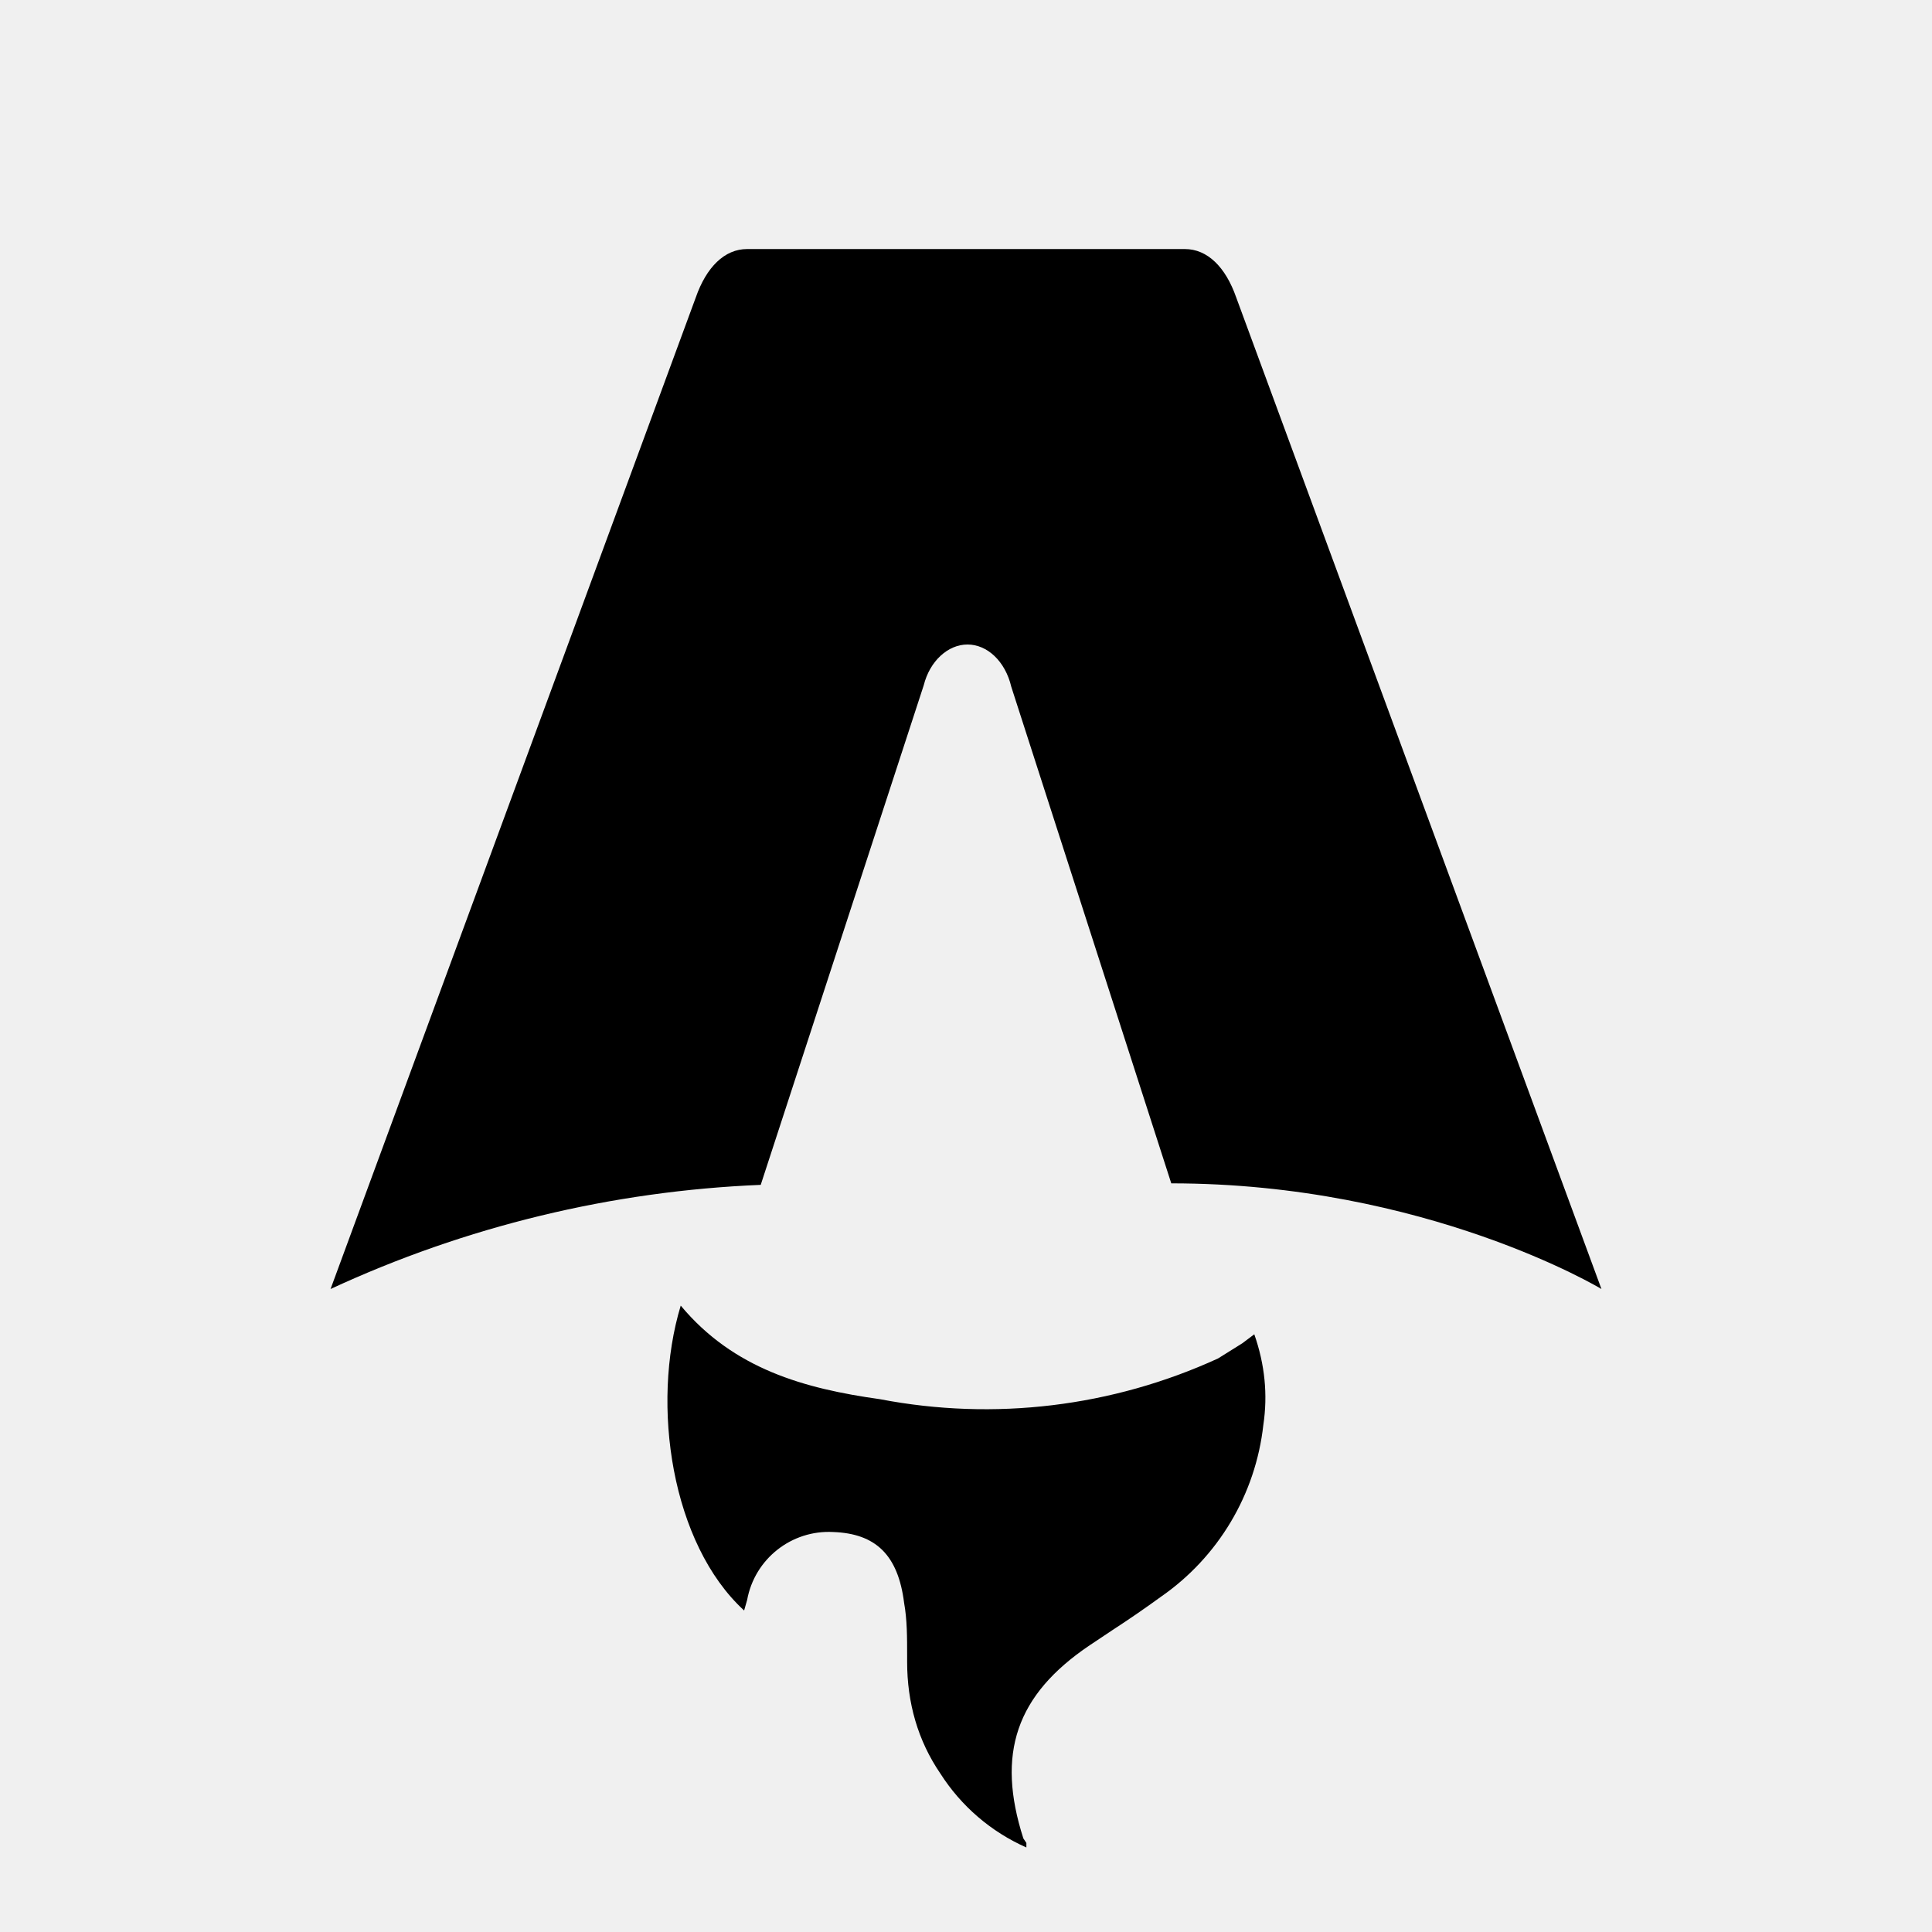
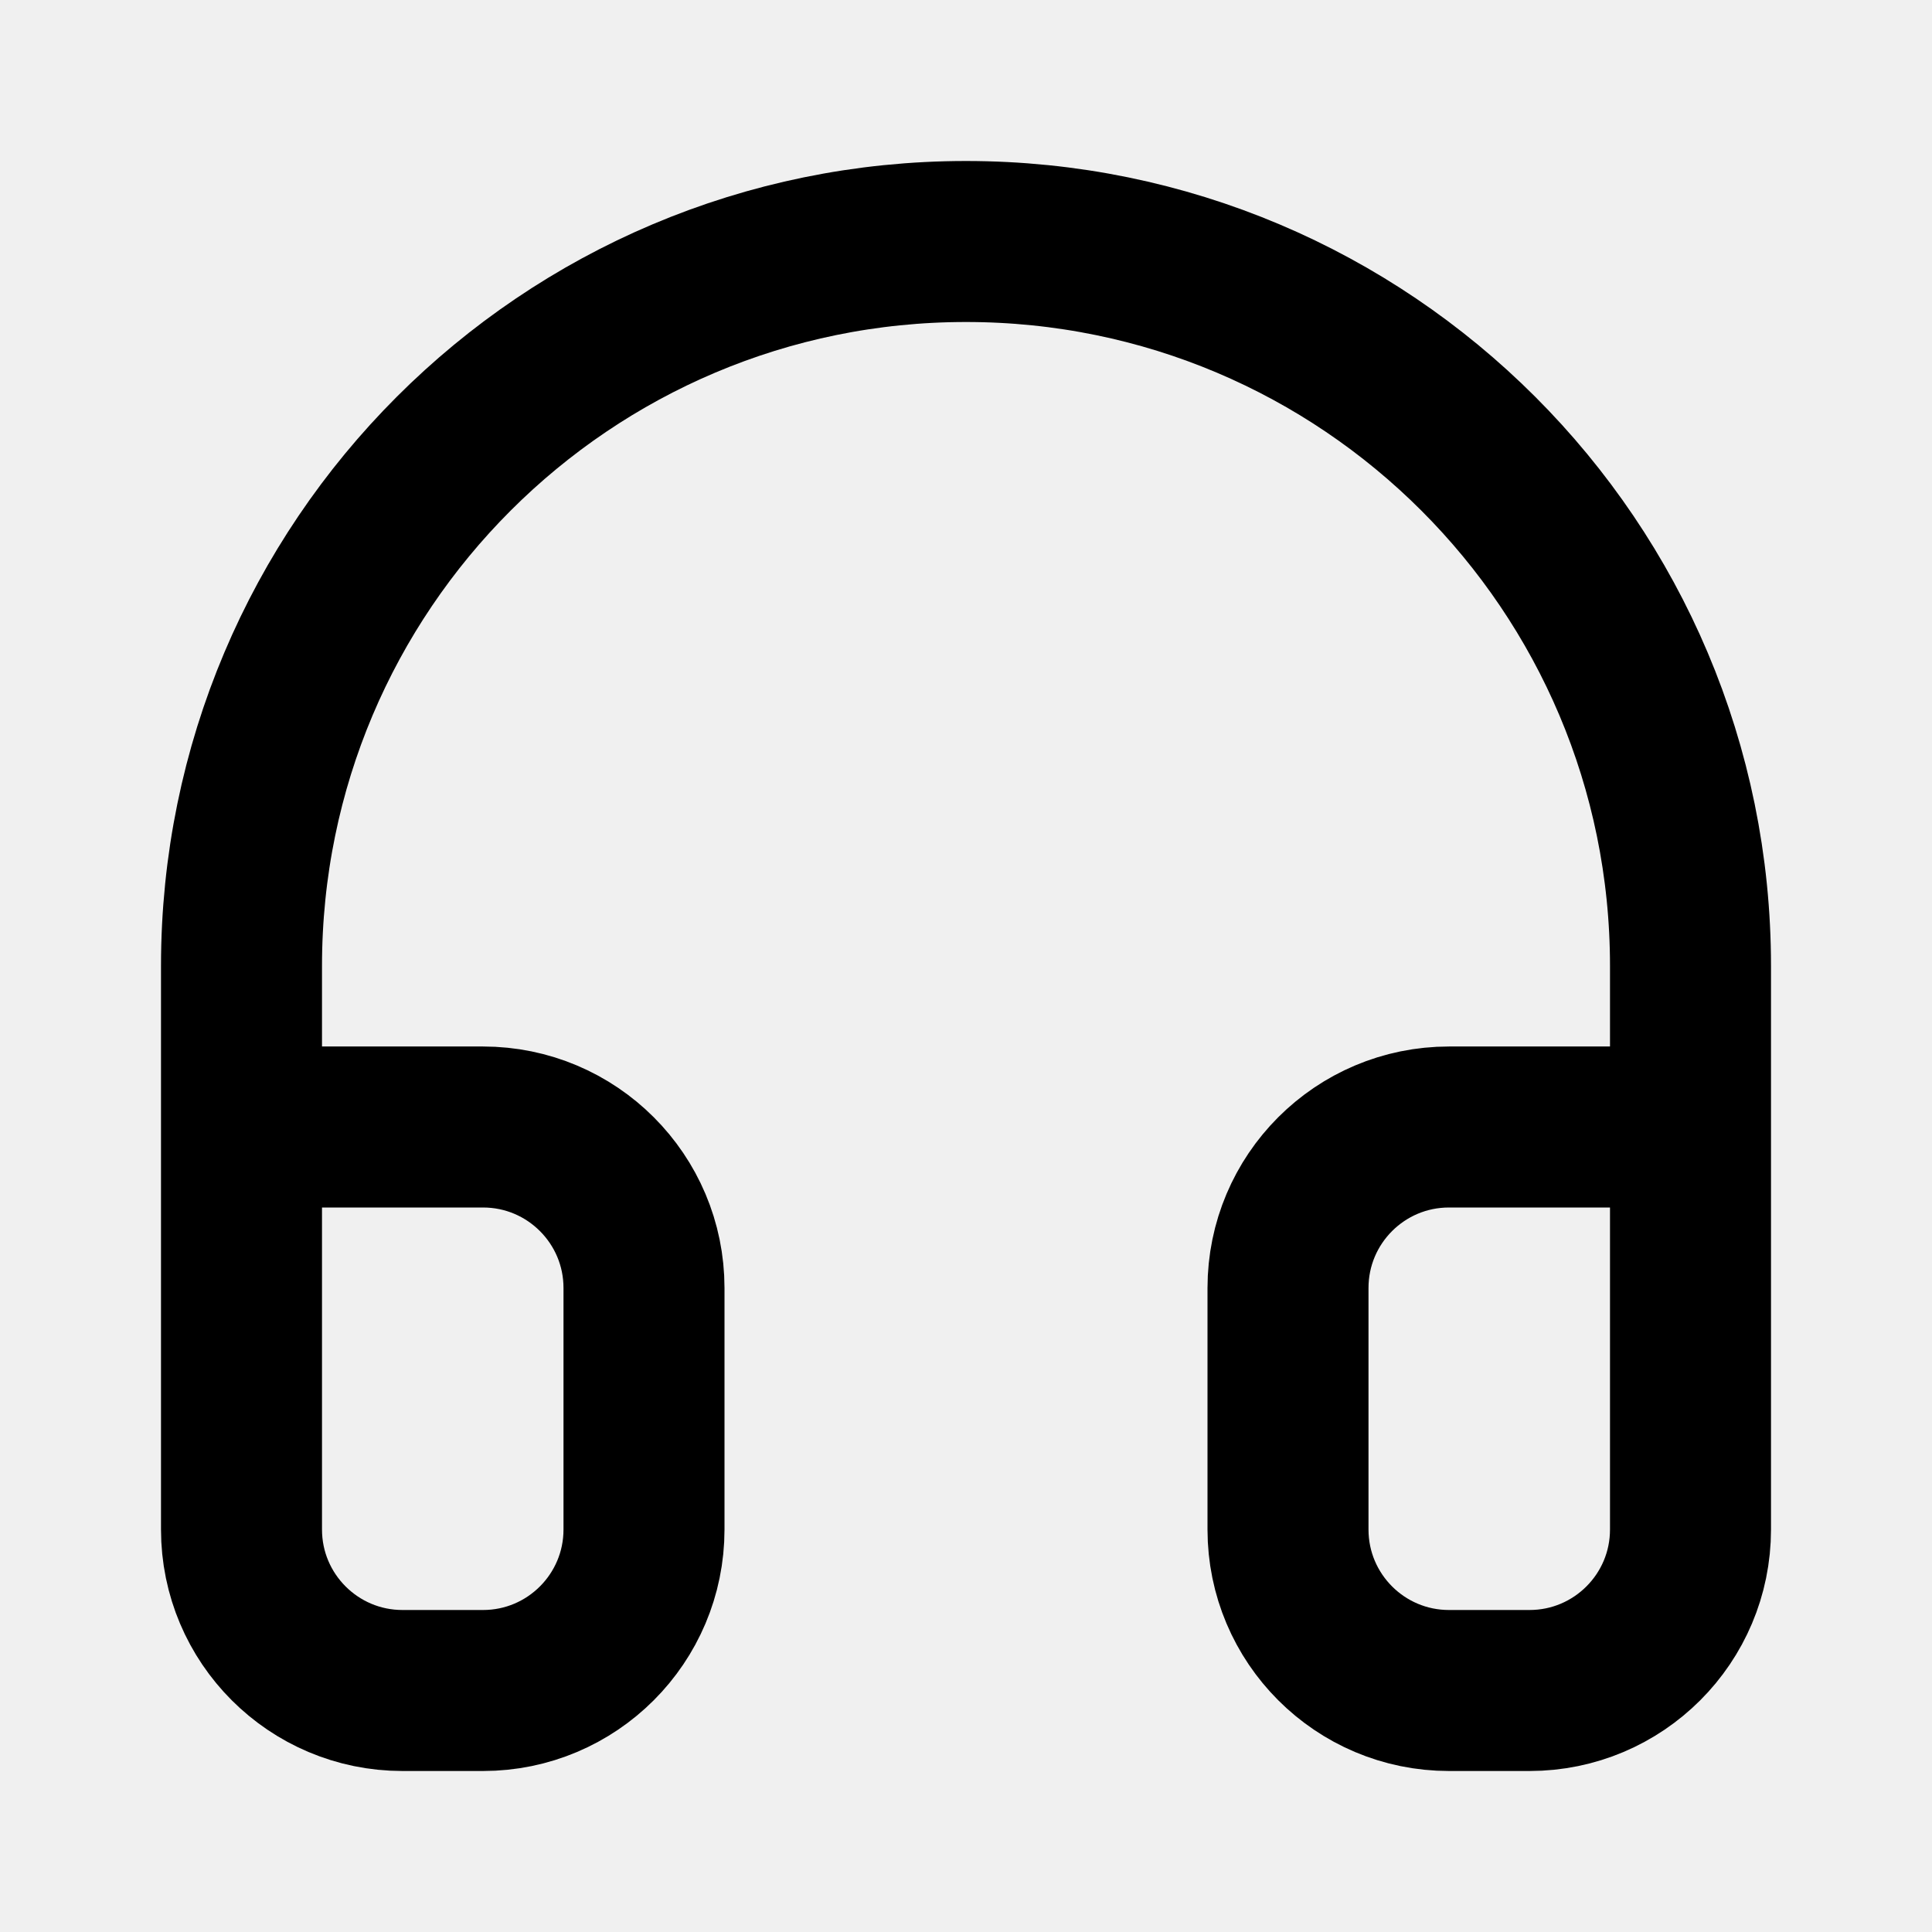
- <svg xmlns="http://www.w3.org/2000/svg" fill="none" viewBox="0 0 128 128">
-   <path d="M50.4 78.5a75.1 75.1 0 0 0-28.5 6.9l24.2-65.7c.7-2 1.9-3.2 3.4-3.2h29c1.5 0 2.7 1.2 3.4 3.2l24.2 65.7s-11.6-7-28.5-7L67 45.5c-.4-1.7-1.6-2.8-2.9-2.8-1.3 0-2.5 1.1-2.9 2.7L50.4 78.5Zm-1.1 28.2Zm-4.2-20.2c-2 6.6-.6 15.8 4.2 20.2a17.5 17.5 0 0 1 .2-.7 5.5 5.5 0 0 1 5.7-4.5c2.8.1 4.3 1.5 4.7 4.7.2 1.1.2 2.3.2 3.5v.4c0 2.7.7 5.2 2.2 7.4a13 13 0 0 0 5.7 4.9v-.3l-.2-.3c-1.8-5.6-.5-9.5 4.4-12.8l1.5-1a73 73 0 0 0 3.2-2.2 16 16 0 0 0 6.8-11.4c.3-2 .1-4-.6-6l-.8.6-1.6 1a37 37 0 0 1-22.4 2.7c-5-.7-9.7-2-13.2-6.2Z" />
-   <style>
-         path { fill: #000; }
-         @media (prefers-color-scheme: dark) {
-             path { fill: #FFF; }
-         }
-     </style>
+ <svg xmlns="http://www.w3.org/2000/svg" width="24" height="24" viewBox="0 0 24 24" fill="none" stroke="currentColor" stroke-width="2" stroke-linecap="round" stroke-linejoin="round" class="lucide lucide-headphones-icon lucide-headphones">
+   <path d="M3 14h3a2 2 0 0 1 2 2v3a2 2 0 0 1-2 2H5a2 2 0 0 1-2-2v-7a9 9 0 0 1 18 0v7a2 2 0 0 1-2 2h-1a2 2 0 0 1-2-2v-3a2 2 0 0 1 2-2h3" />
</svg>
